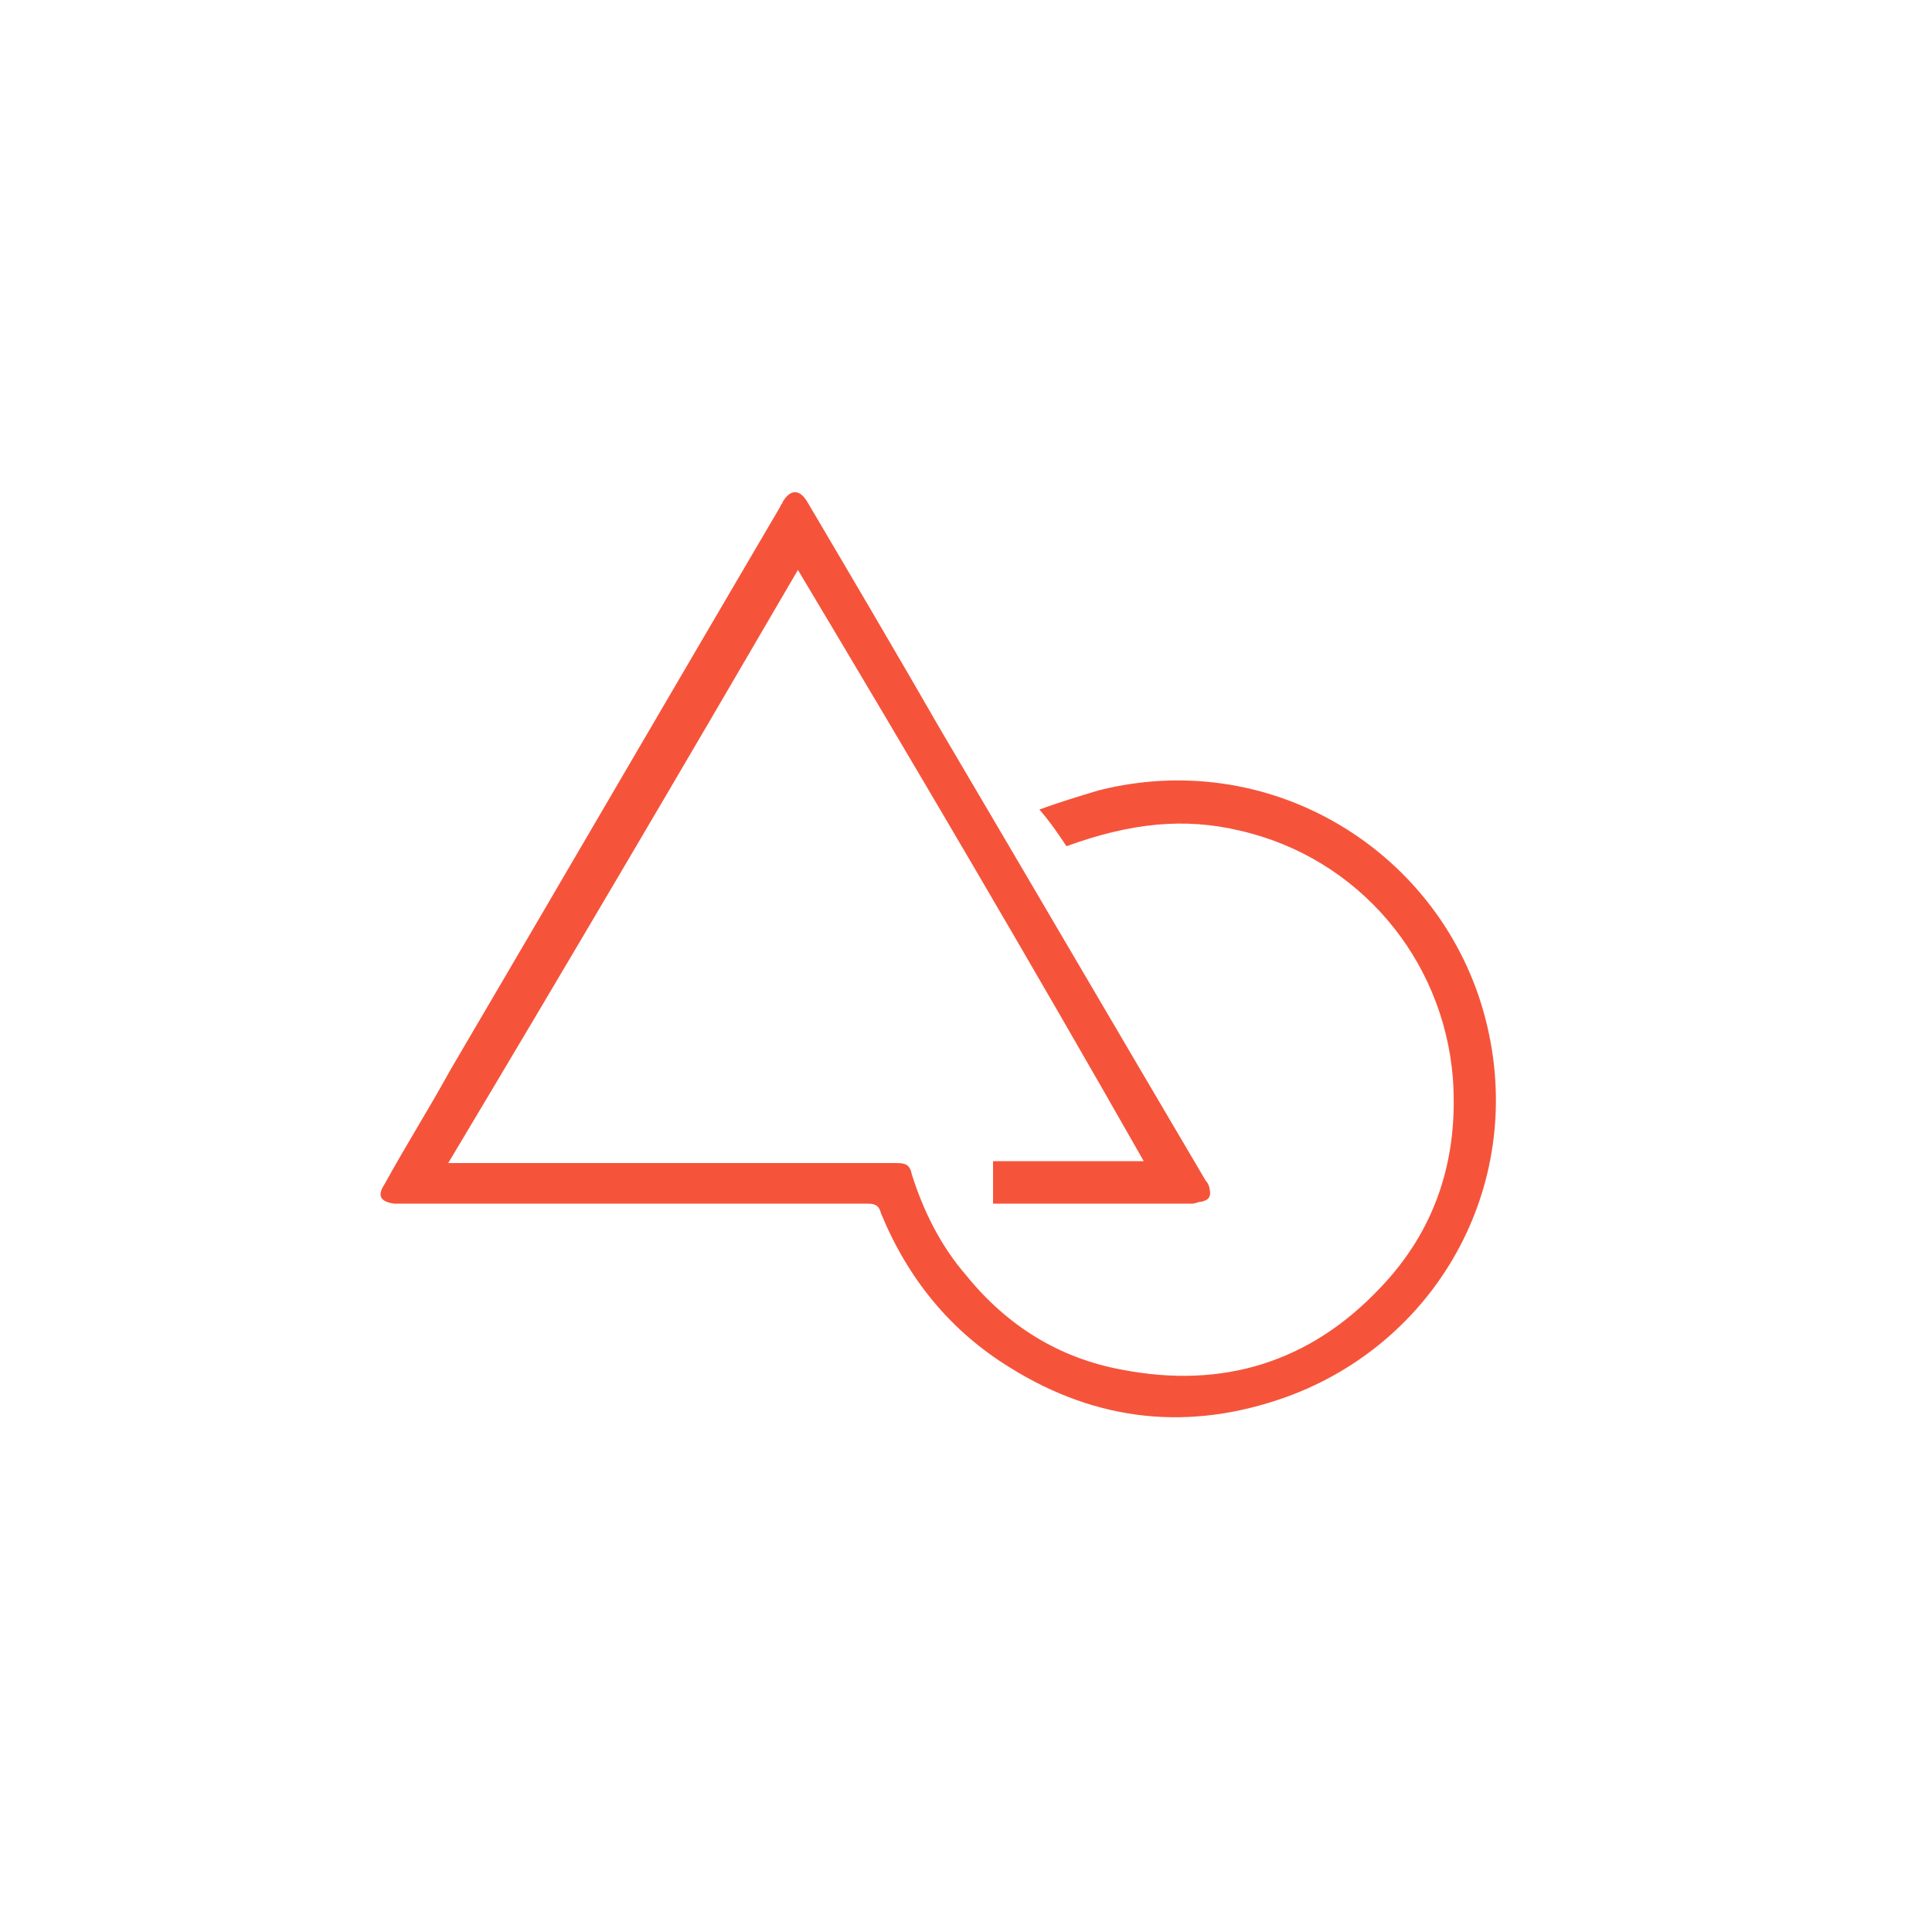
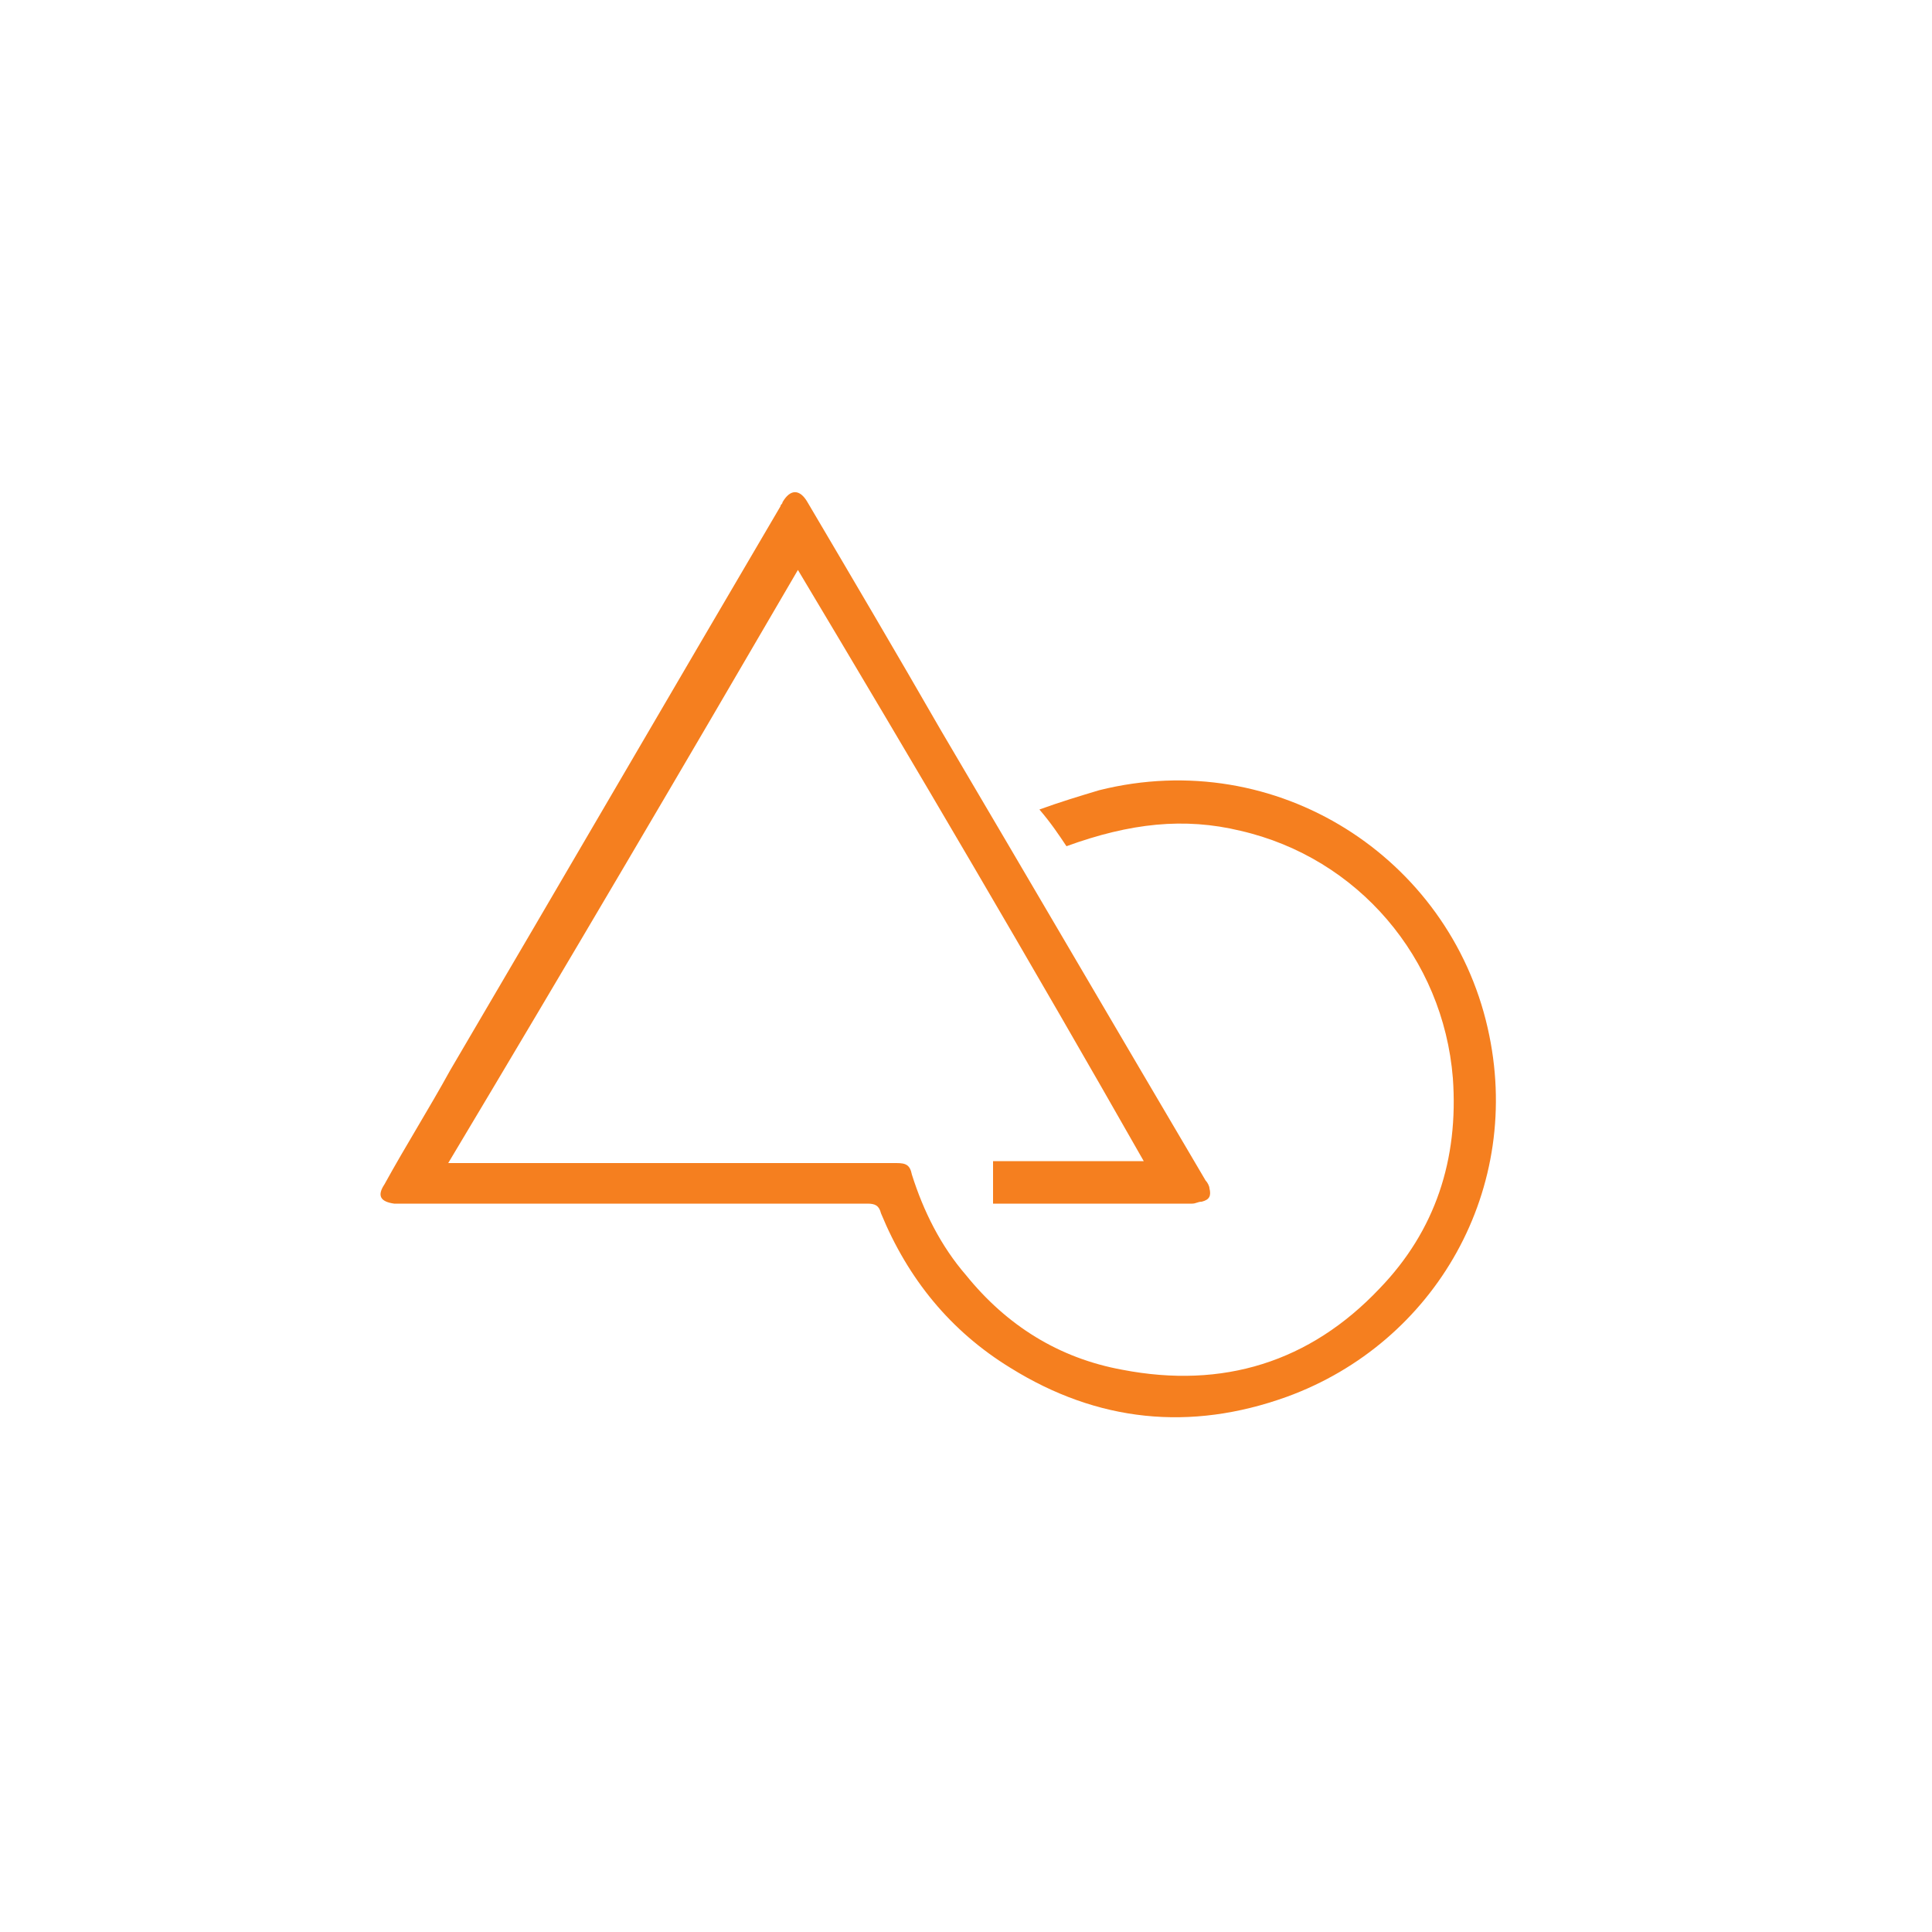
<svg xmlns="http://www.w3.org/2000/svg" version="1.1" id="Layer_1" x="0px" y="0px" viewBox="150 150 100 100" enable-background="new 0 0 400 400" xml:space="preserve">
-   <path fill="#F5543B" d="M191.3,179.5c-6,10.3-12,20.5-18.1,30.7c0.3,0,0.5,0,0.6,0c7.5,0,15,0,22.6,0c0.5,0,0.7,0.1,0.8,0.6  c0.6,1.9,1.5,3.7,2.8,5.2c2.1,2.6,4.8,4.3,8.1,4.9c5.2,1,9.7-0.4,13.3-4.2c2.9-3,4.1-6.7,3.8-10.9c-0.5-6.2-4.9-11.4-11-12.8  c-2.9-0.7-5.7-0.4-9,0.8c-0.4-0.6-0.8-1.2-1.4-1.9c1.1-0.4,2.1-0.7,3.1-1c9.2-2.3,18.1,3.5,20.1,12.3c1.9,8.3-2.7,16.3-10.4,19.1  c-5,1.8-9.8,1.3-14.3-1.5c-3.1-1.9-5.3-4.6-6.7-8c-0.1-0.4-0.3-0.5-0.7-0.5c-8,0-16,0-24.1,0c-0.2,0-0.3,0-0.4,0  c-0.7-0.1-0.9-0.4-0.5-1c1.1-2,2.3-3.9,3.4-5.9c5.7-9.7,11.4-19.5,17.1-29.2c0-0.1,0.1-0.1,0.1-0.2c0.4-0.7,0.9-0.7,1.3,0  c2.3,3.9,4.6,7.8,6.9,11.8c4.6,7.8,9.1,15.5,13.7,23.3c0.1,0.1,0.2,0.3,0.2,0.4c0.1,0.4,0,0.6-0.4,0.7c-0.2,0-0.3,0.1-0.5,0.1  c-3.3,0-6.6,0-9.9,0c-0.1,0-0.2,0-0.4,0c0-0.7,0-1.4,0-2.2c2.6,0,5.1,0,7.8,0C203.4,199.9,197.4,189.7,191.3,179.5z" />
+   <path fill="#f57f1f" d="M191.3,179.5c-6,10.3-12,20.5-18.1,30.7c0.3,0,0.5,0,0.6,0c7.5,0,15,0,22.6,0c0.5,0,0.7,0.1,0.8,0.6  c0.6,1.9,1.5,3.7,2.8,5.2c2.1,2.6,4.8,4.3,8.1,4.9c5.2,1,9.7-0.4,13.3-4.2c2.9-3,4.1-6.7,3.8-10.9c-0.5-6.2-4.9-11.4-11-12.8  c-2.9-0.7-5.7-0.4-9,0.8c-0.4-0.6-0.8-1.2-1.4-1.9c1.1-0.4,2.1-0.7,3.1-1c9.2-2.3,18.1,3.5,20.1,12.3c1.9,8.3-2.7,16.3-10.4,19.1  c-5,1.8-9.8,1.3-14.3-1.5c-3.1-1.9-5.3-4.6-6.7-8c-0.1-0.4-0.3-0.5-0.7-0.5c-8,0-16,0-24.1,0c-0.2,0-0.3,0-0.4,0  c-0.7-0.1-0.9-0.4-0.5-1c1.1-2,2.3-3.9,3.4-5.9c5.7-9.7,11.4-19.5,17.1-29.2c0-0.1,0.1-0.1,0.1-0.2c0.4-0.7,0.9-0.7,1.3,0  c2.3,3.9,4.6,7.8,6.9,11.8c4.6,7.8,9.1,15.5,13.7,23.3c0.1,0.1,0.2,0.3,0.2,0.4c0.1,0.4,0,0.6-0.4,0.7c-0.2,0-0.3,0.1-0.5,0.1  c-3.3,0-6.6,0-9.9,0c-0.1,0-0.2,0-0.4,0c0-0.7,0-1.4,0-2.2c2.6,0,5.1,0,7.8,0C203.4,199.9,197.4,189.7,191.3,179.5z" />
</svg>
